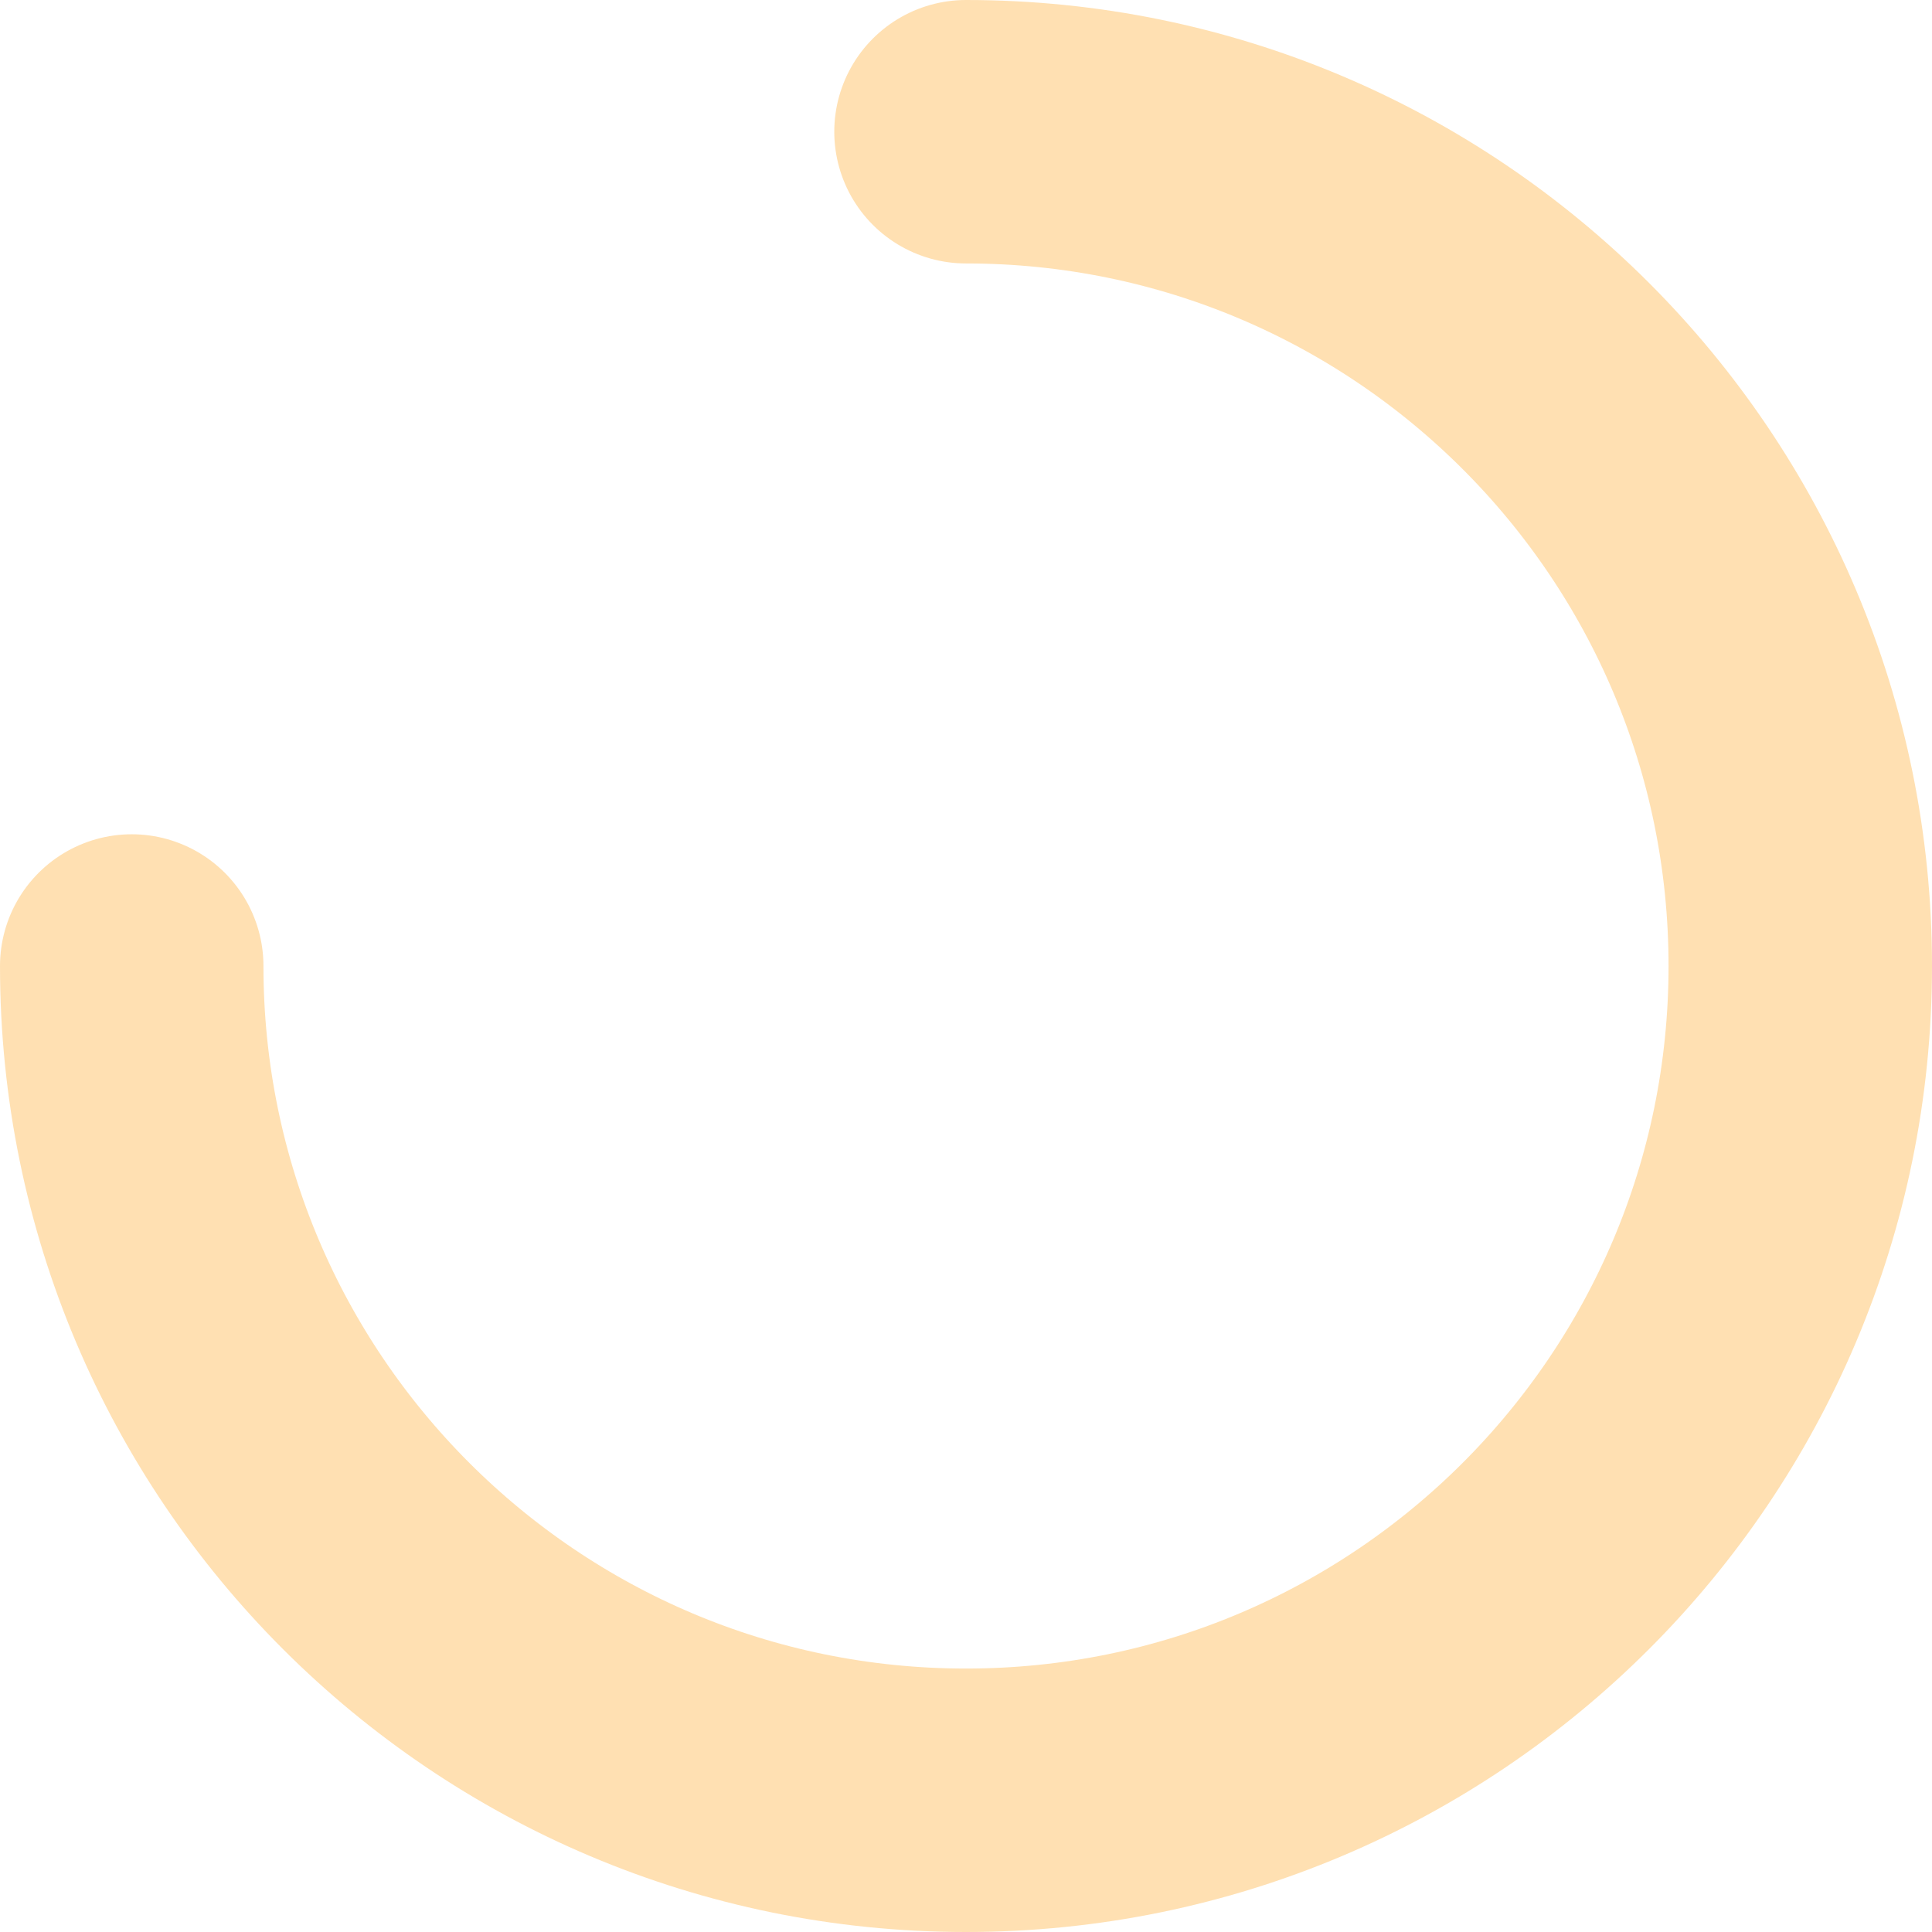
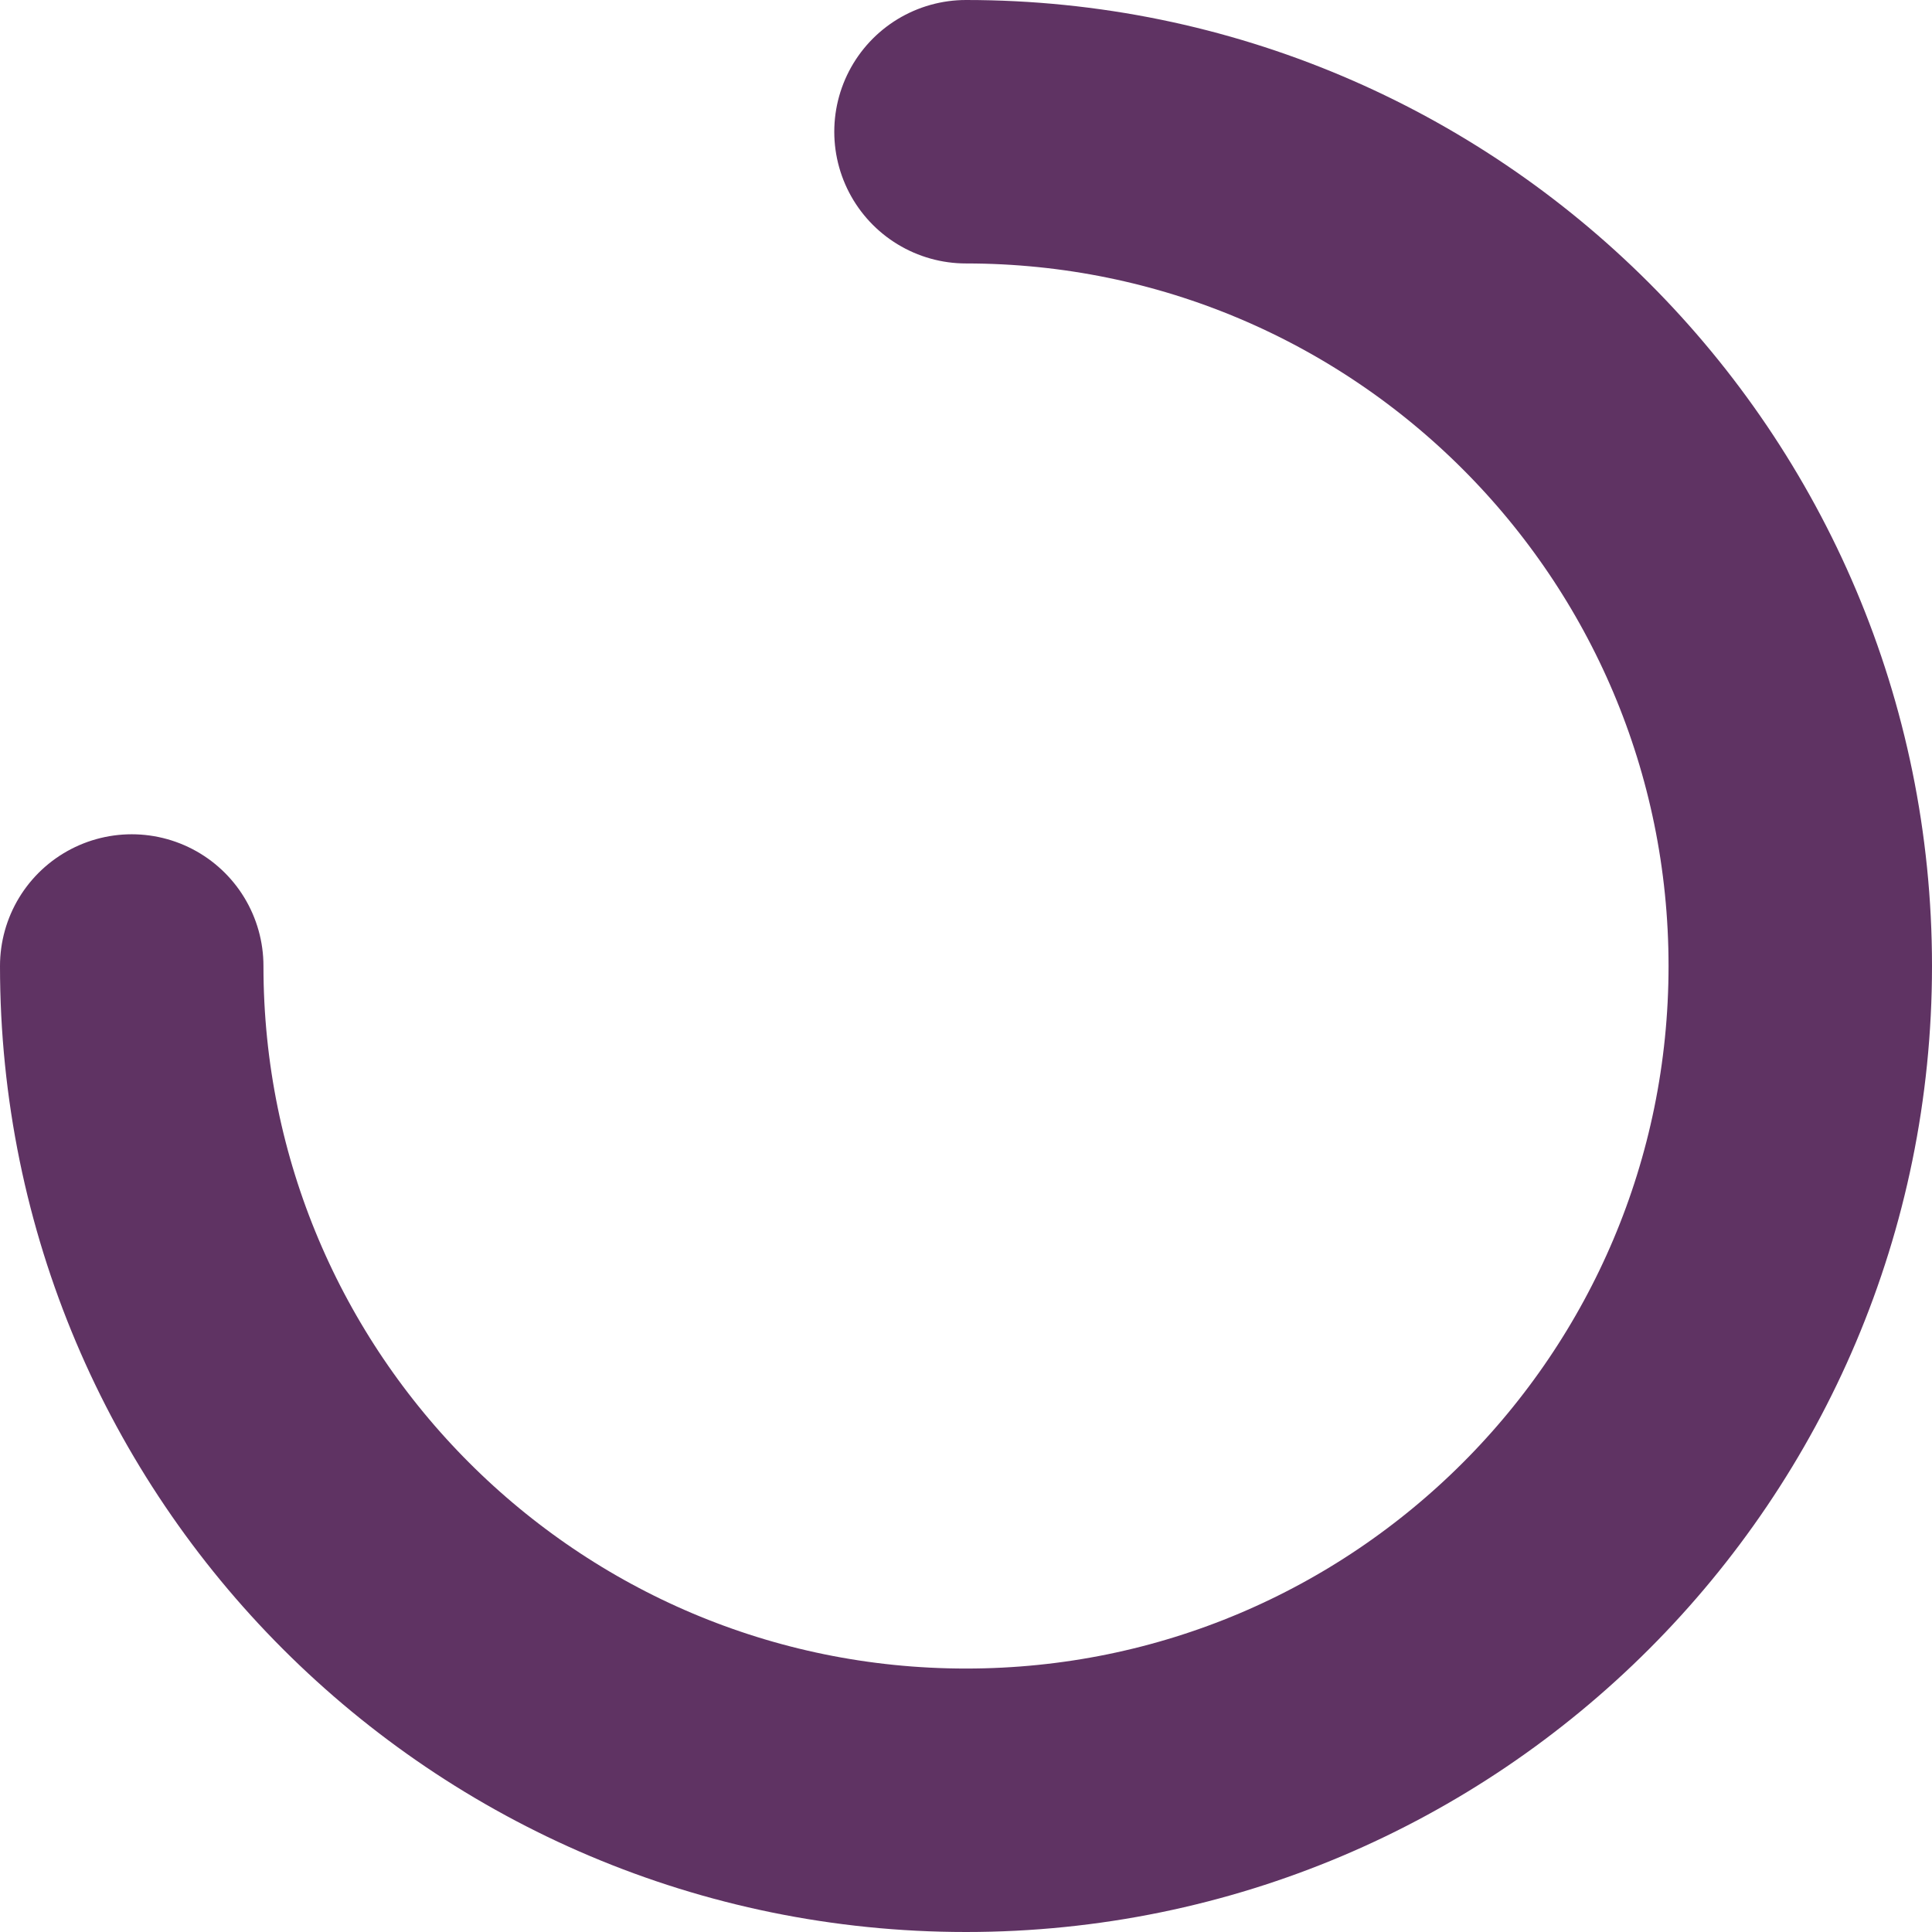
<svg xmlns="http://www.w3.org/2000/svg" width="88" height="88" viewBox="0 0 88 88" fill="none">
  <path d="M6 44C6 64.987 23.013 82 44 82C64.987 82 82 64.987 82 44C82 23.013 64.987 6 44 6" stroke="url(#paint0_angular_2579_37332)" stroke-width="12" stroke-linecap="round" />
  <defs>
    <radialGradient id="paint0_angular_2579_37332" cx="0" cy="0" r="1" gradientUnits="userSpaceOnUse" gradientTransform="translate(44 44) rotate(-90) scale(30)">
-       <stop stop-color="#FF9900" />
-       <stop offset="0.742" stop-color="#FF9900" stop-opacity="0.3" />
+       <stop stop-color="#37003c" />
+       <stop offset="0.742" stop-color="#37003c" stop-opacity="0.8" />
    </radialGradient>
  </defs>
</svg>
